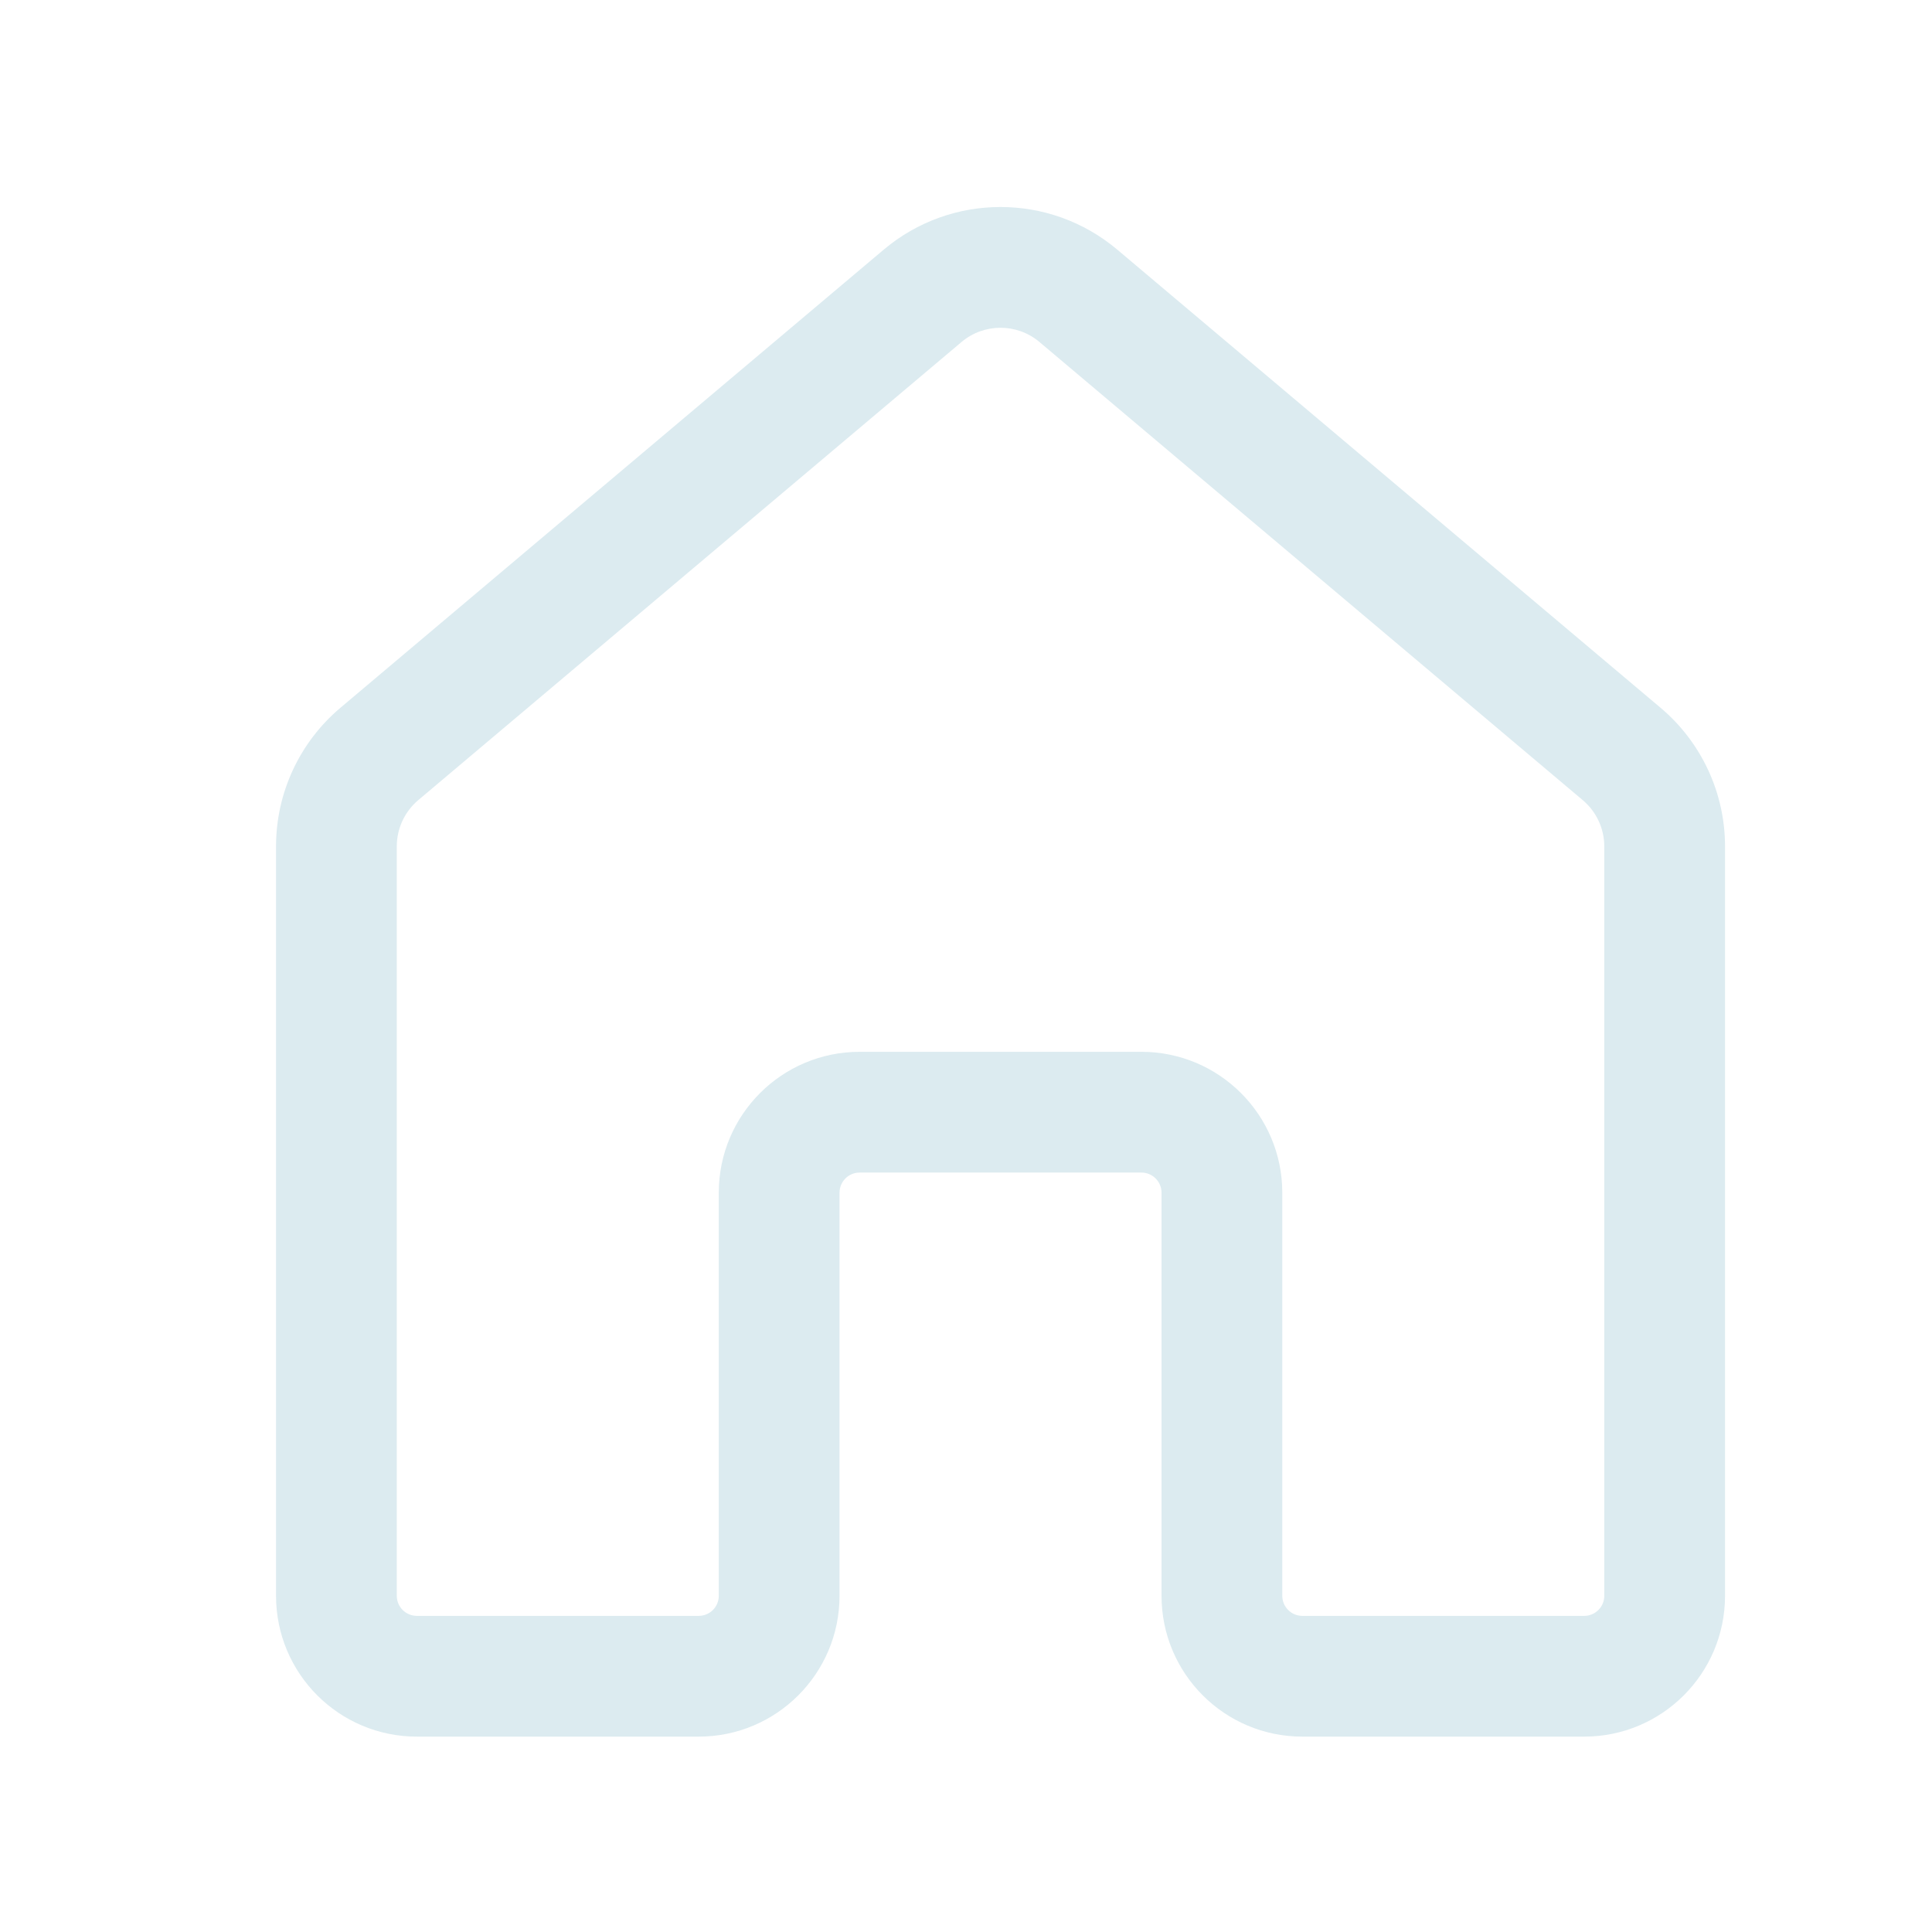
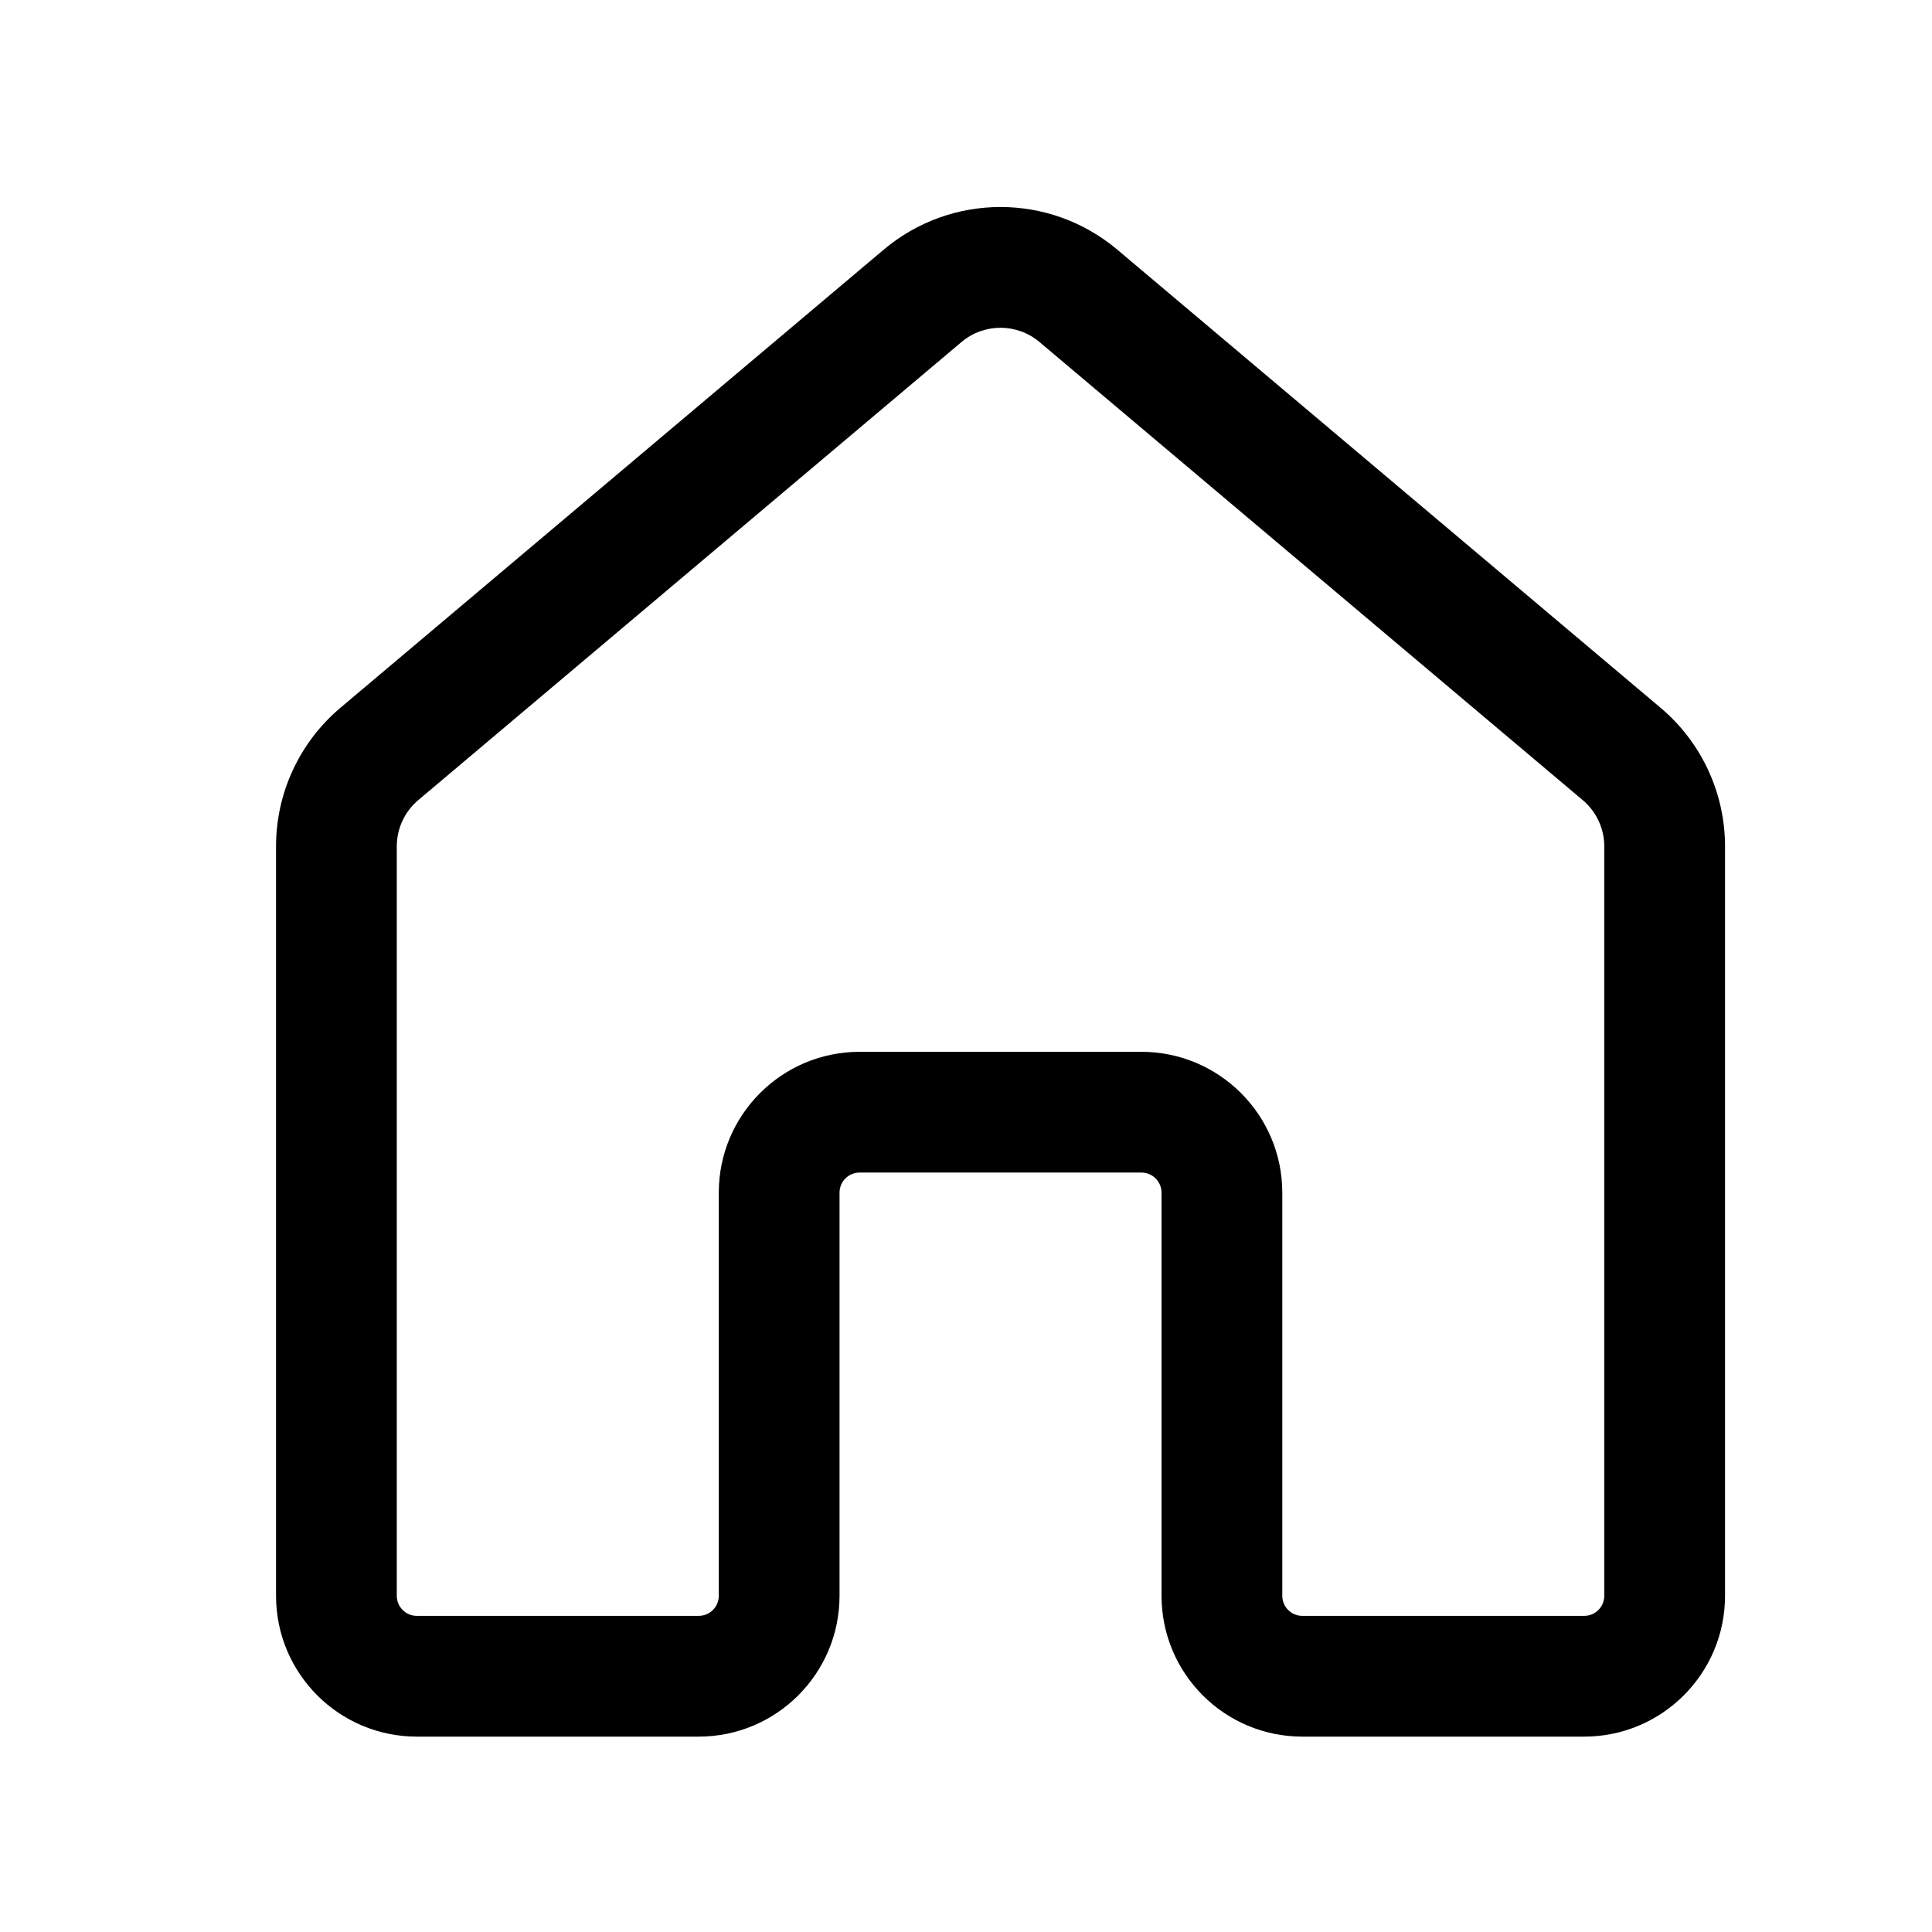
<svg xmlns="http://www.w3.org/2000/svg" width="24" height="24" viewBox="0 0 24 24" fill="none">
-   <path d="M10.978 3.101C11.816 2.395 13.041 2.395 13.879 3.101L20.629 8.793C21.136 9.221 21.429 9.85 21.429 10.514V19.823C21.429 20.79 20.645 21.573 19.679 21.573H16.179C15.212 21.573 14.429 20.79 14.429 19.823V14.816C14.429 14.678 14.317 14.566 14.179 14.566H10.679C10.54 14.566 10.429 14.678 10.429 14.816V19.823C10.429 20.79 9.645 21.573 8.679 21.573H5.179C4.212 21.573 3.429 20.79 3.429 19.823V10.514C3.429 9.85 3.721 9.221 4.228 8.793L10.978 3.101ZM12.912 4.248C12.633 4.013 12.224 4.013 11.945 4.248L5.195 9.94C5.026 10.083 4.929 10.293 4.929 10.514V19.823C4.929 19.962 5.041 20.073 5.179 20.073H8.679C8.817 20.073 8.929 19.962 8.929 19.823V14.816C8.929 13.85 9.712 13.066 10.679 13.066H14.179C15.145 13.066 15.929 13.85 15.929 14.816V19.823C15.929 19.962 16.041 20.073 16.179 20.073H19.679C19.817 20.073 19.929 19.962 19.929 19.823V10.514C19.929 10.293 19.831 10.083 19.662 9.94L12.912 4.248Z" fill="#DCEBF0" />
+   <path d="M10.978 3.101C11.816 2.395 13.041 2.395 13.879 3.101L20.629 8.793C21.136 9.221 21.429 9.85 21.429 10.514V19.823C21.429 20.79 20.645 21.573 19.679 21.573H16.179C15.212 21.573 14.429 20.79 14.429 19.823V14.816C14.429 14.678 14.317 14.566 14.179 14.566H10.679C10.54 14.566 10.429 14.678 10.429 14.816V19.823C10.429 20.79 9.645 21.573 8.679 21.573H5.179C4.212 21.573 3.429 20.79 3.429 19.823V10.514C3.429 9.85 3.721 9.221 4.228 8.793L10.978 3.101ZM12.912 4.248C12.633 4.013 12.224 4.013 11.945 4.248L5.195 9.94C5.026 10.083 4.929 10.293 4.929 10.514V19.823C4.929 19.962 5.041 20.073 5.179 20.073H8.679C8.817 20.073 8.929 19.962 8.929 19.823V14.816C8.929 13.85 9.712 13.066 10.679 13.066H14.179C15.145 13.066 15.929 13.85 15.929 14.816V19.823C15.929 19.962 16.041 20.073 16.179 20.073H19.679C19.817 20.073 19.929 19.962 19.929 19.823V10.514C19.929 10.293 19.831 10.083 19.662 9.94L12.912 4.248Z" fill="currentColor" />
</svg>
